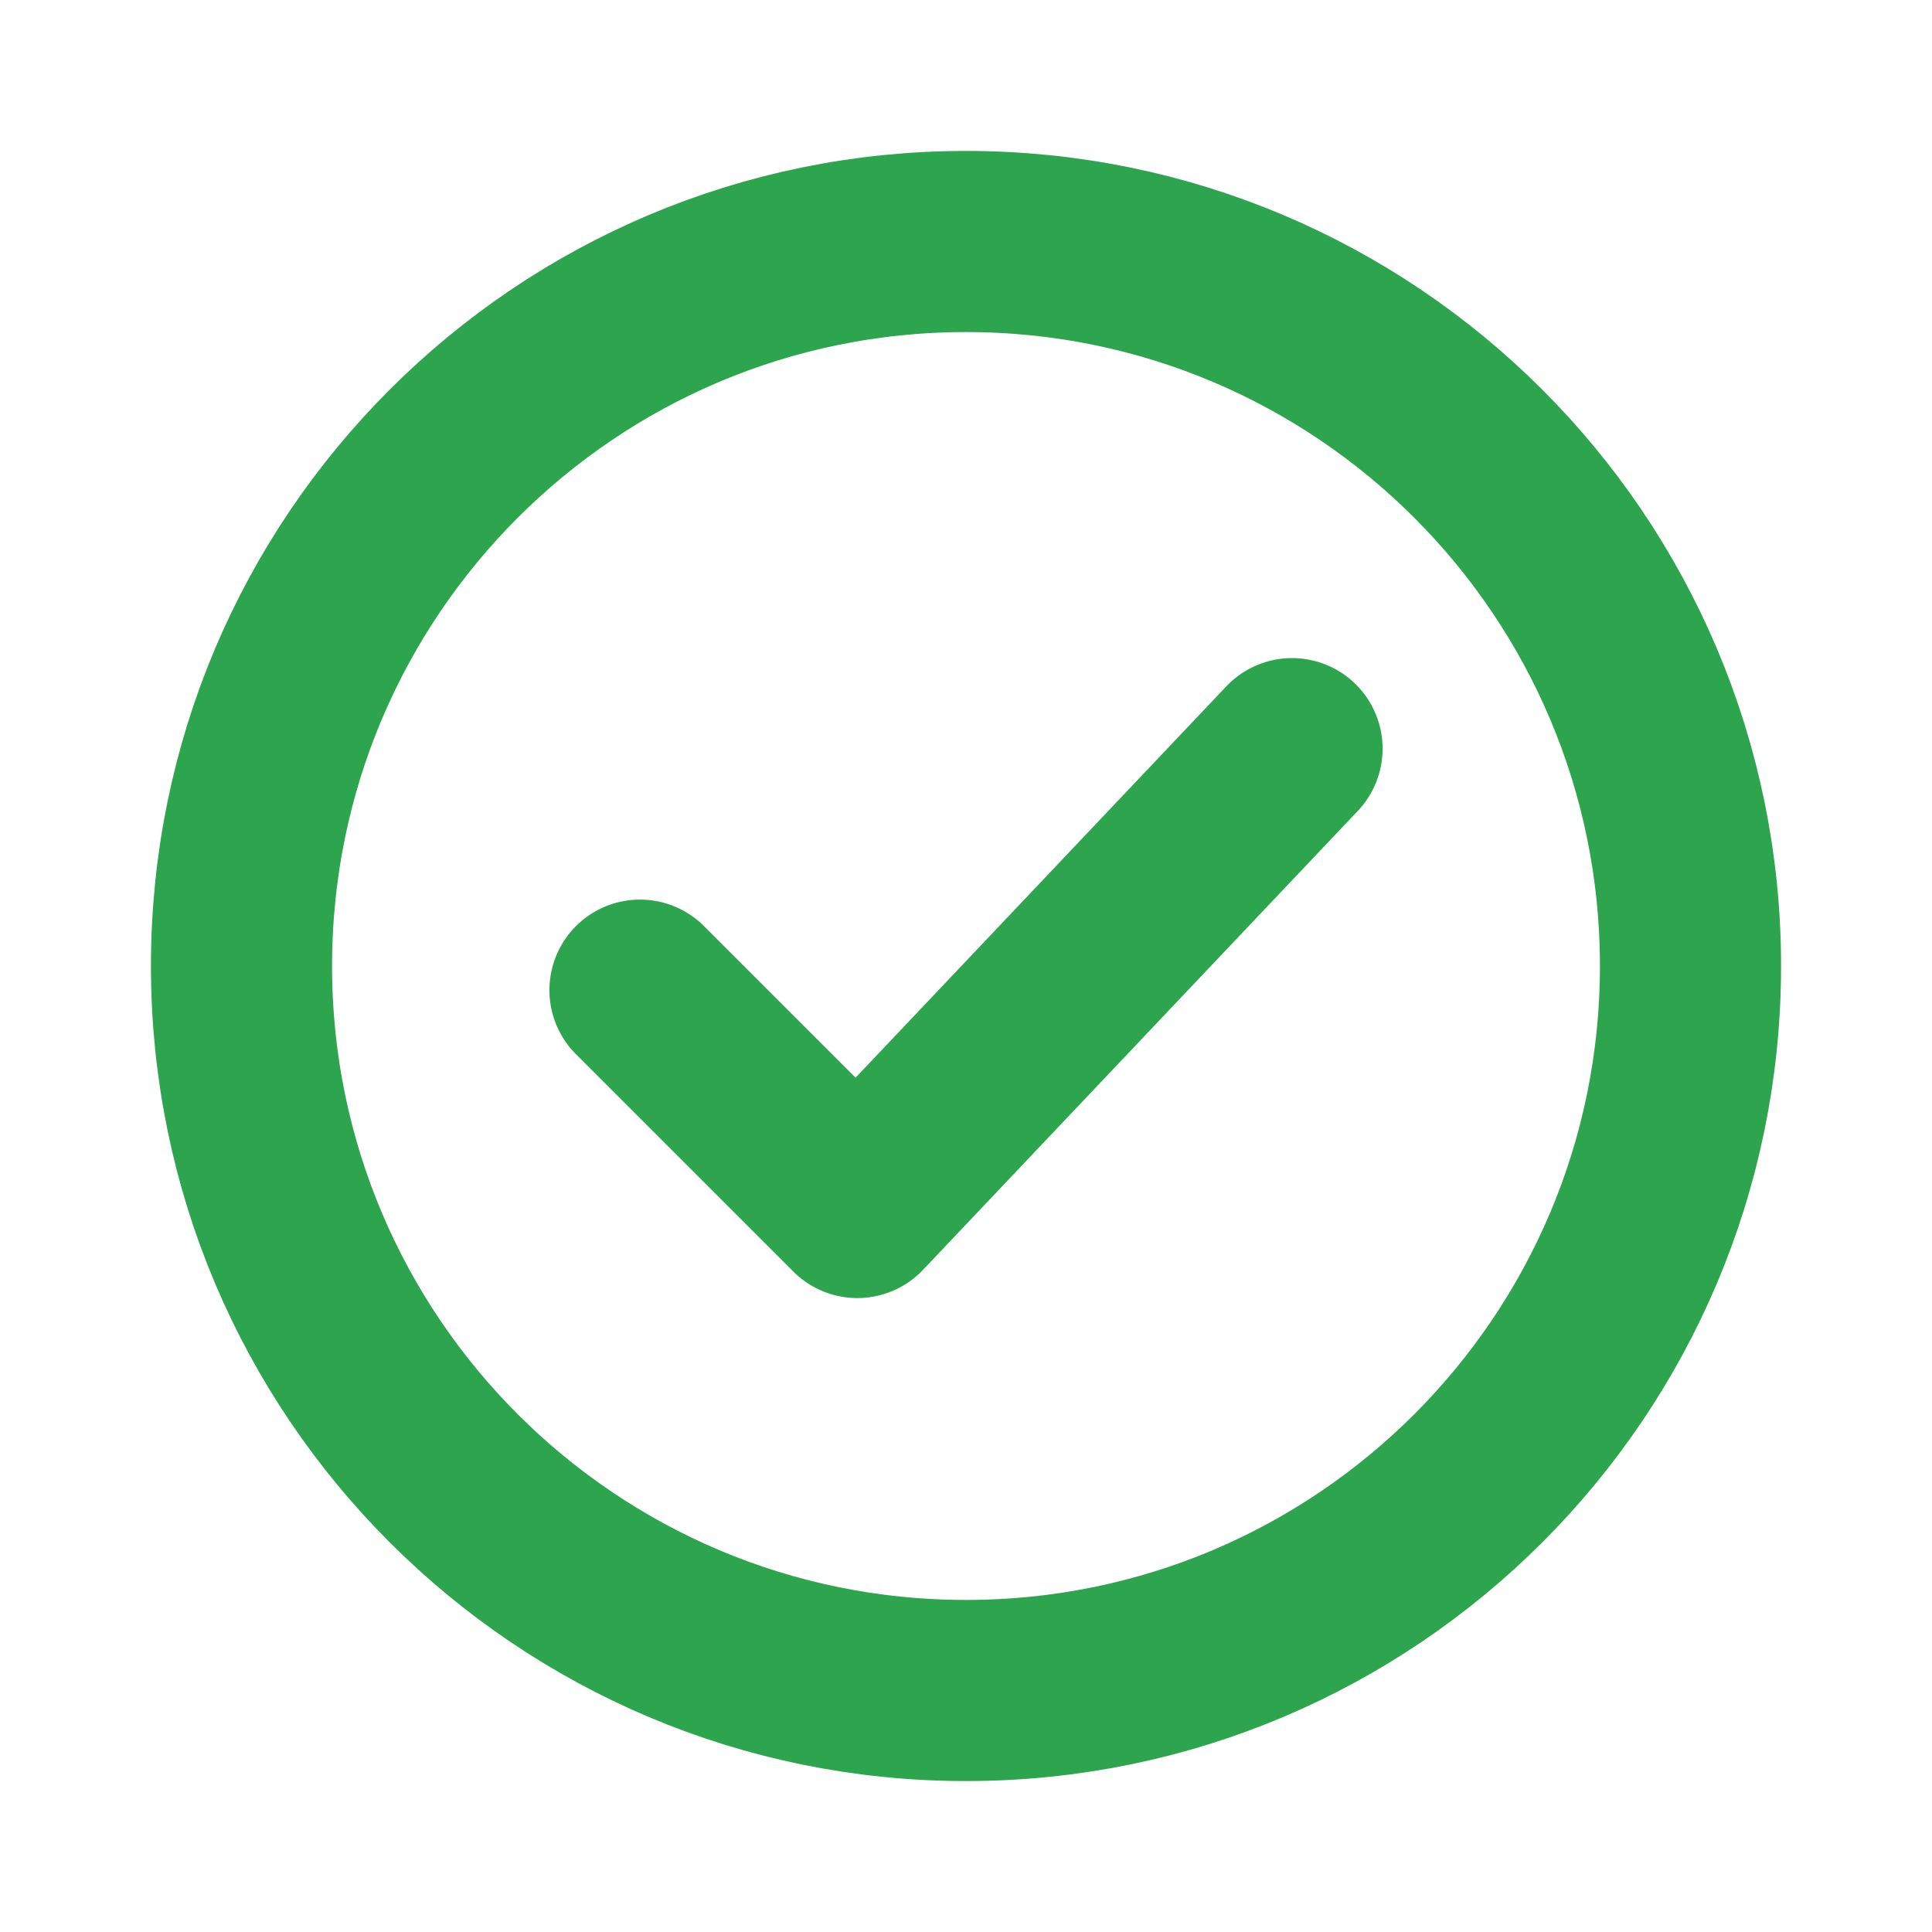
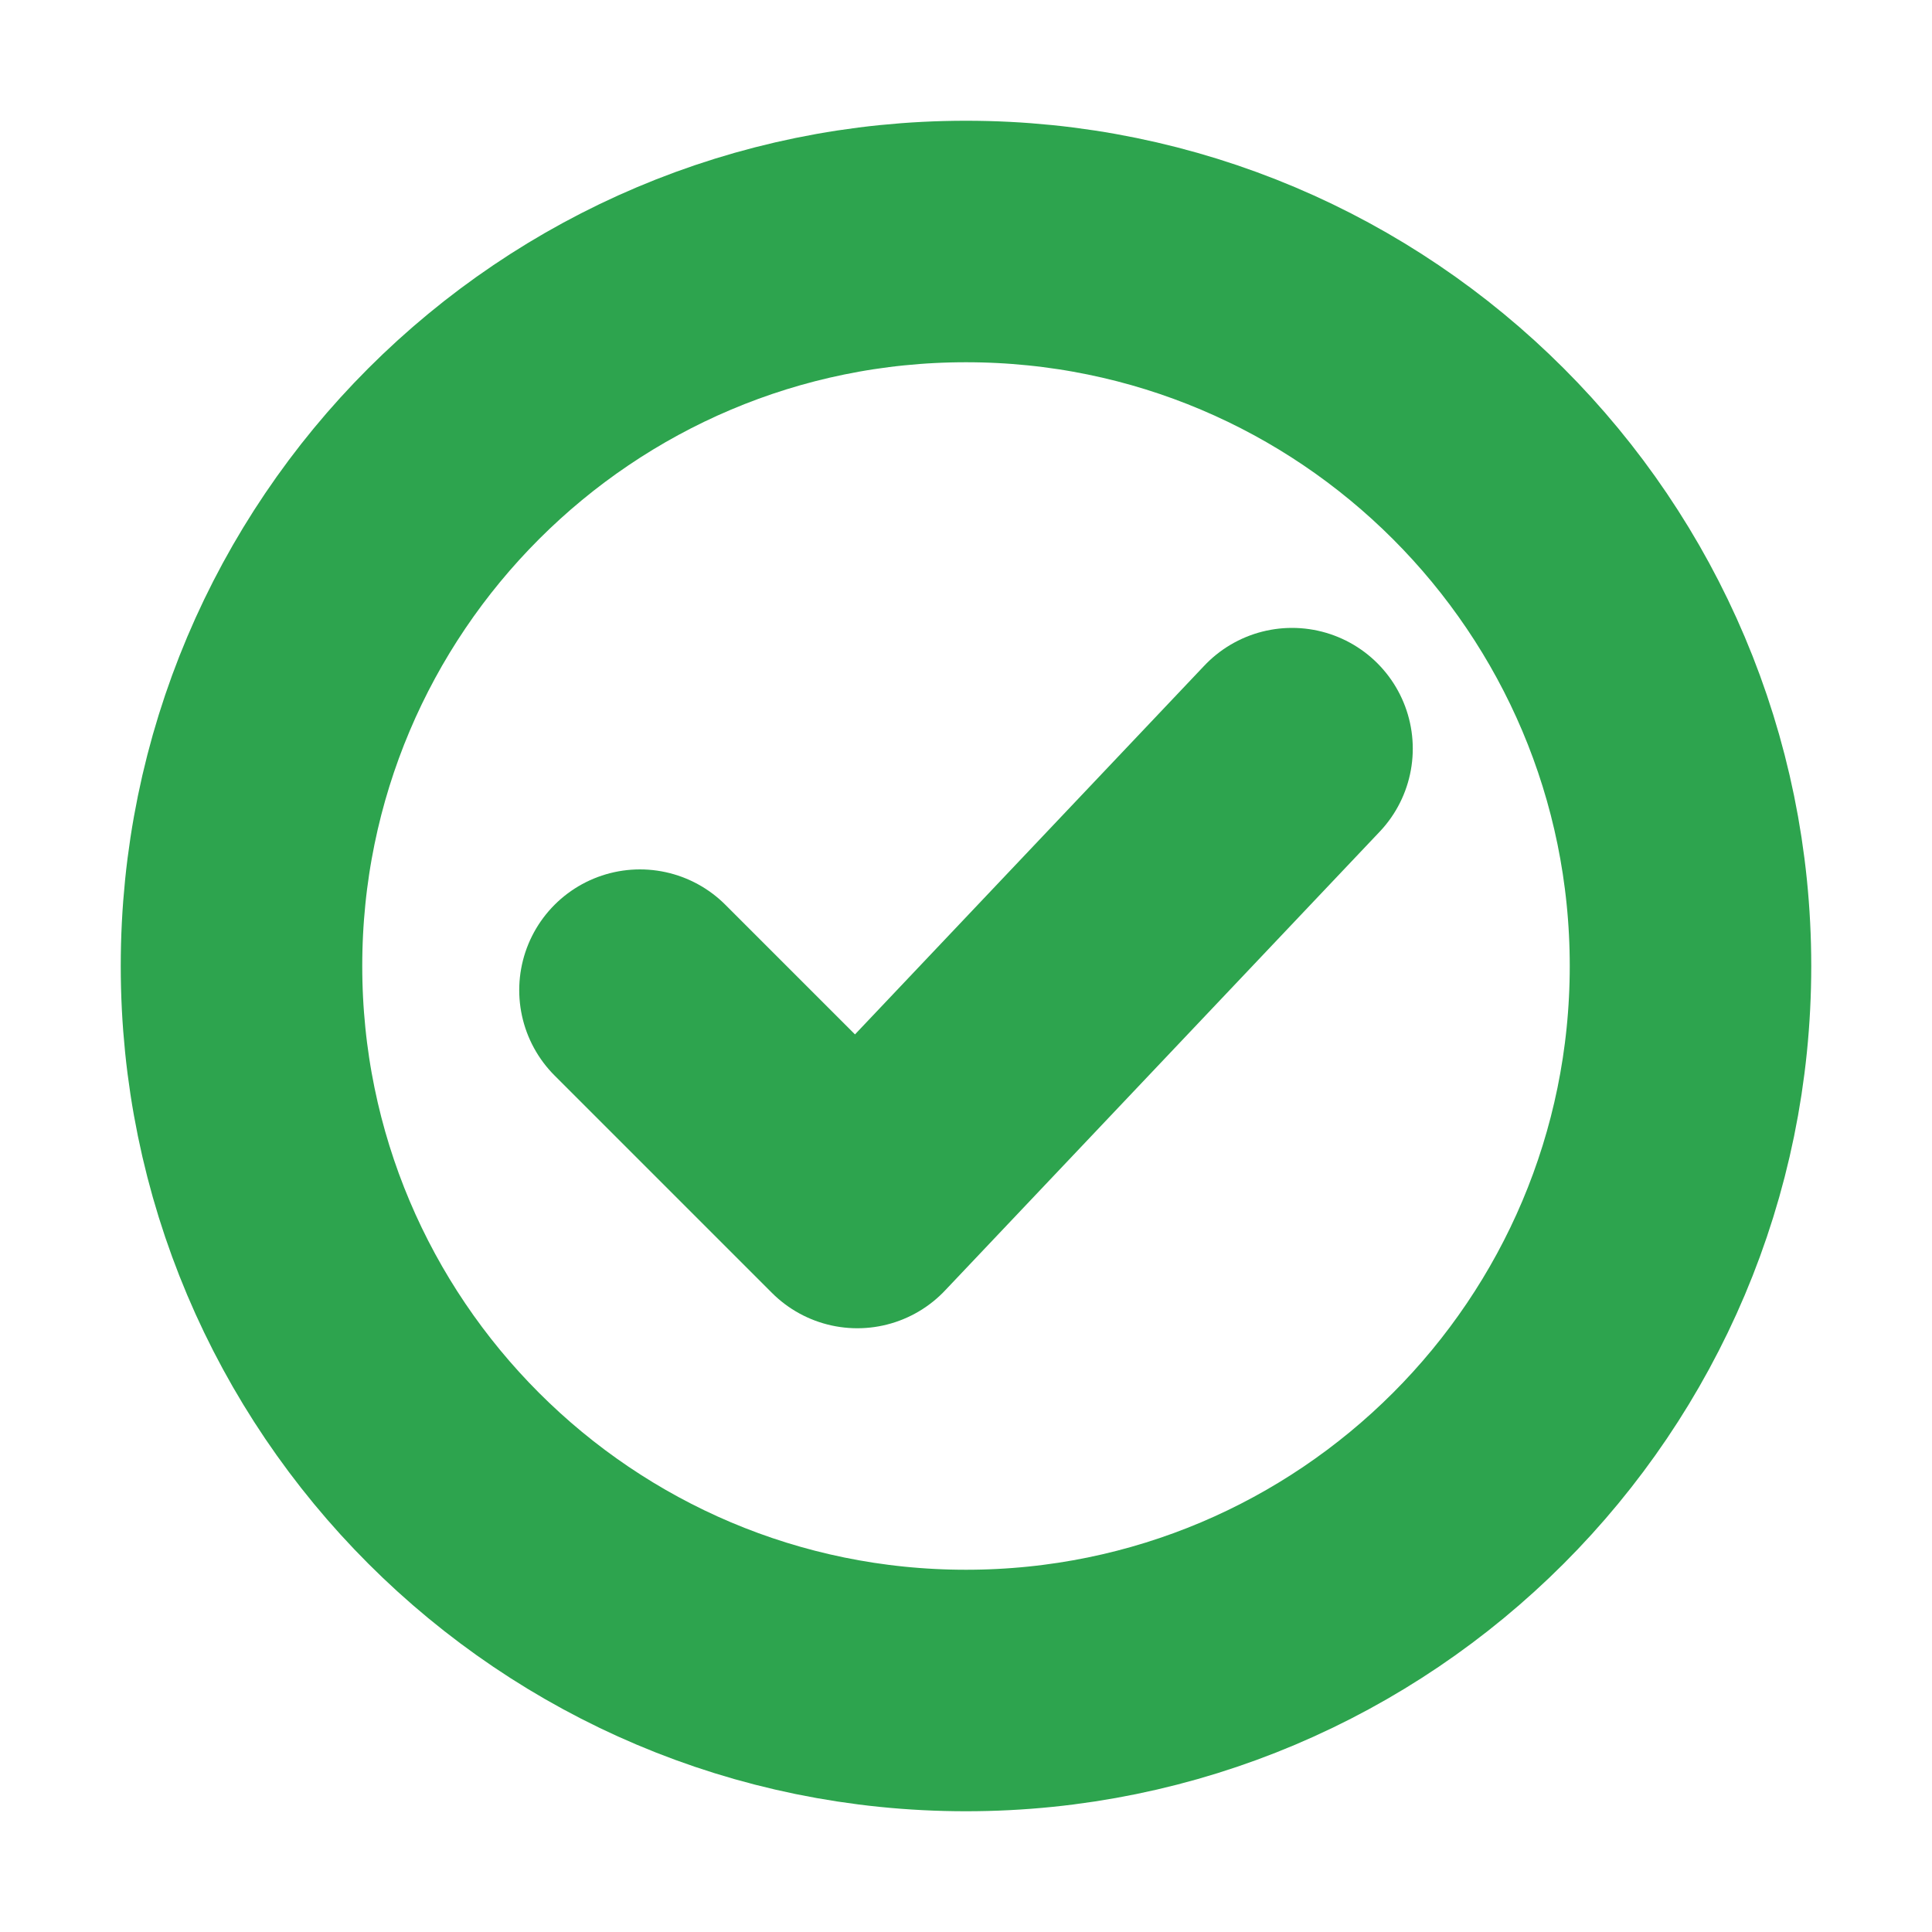
- <svg xmlns="http://www.w3.org/2000/svg" viewBox="0 0 16 16" width="16" height="16" role="img" aria-label="done">
-   <circle cx="8" cy="8" r="6" fill="none" stroke="#2da44e" stroke-width="1.5" />
-   <path d="M5.3 8.2 L7.1 10 L10.7 6.2" fill="none" stroke="#2da44e" stroke-width="1.5" stroke-linecap="round" stroke-linejoin="round" />
+ <svg xmlns="http://www.w3.org/2000/svg" viewBox="0 0 16 16" width="16" height="16">
+   <circle cx="8" cy="8" r="6" fill="none" stroke="#2da44e" stroke-width="2" />
+   <path d="M5.3 8.2 L7.1 10 L10.7 6.2" fill="none" stroke="#2da44e" stroke-width="2" stroke-linecap="round" stroke-linejoin="round" />
</svg>
